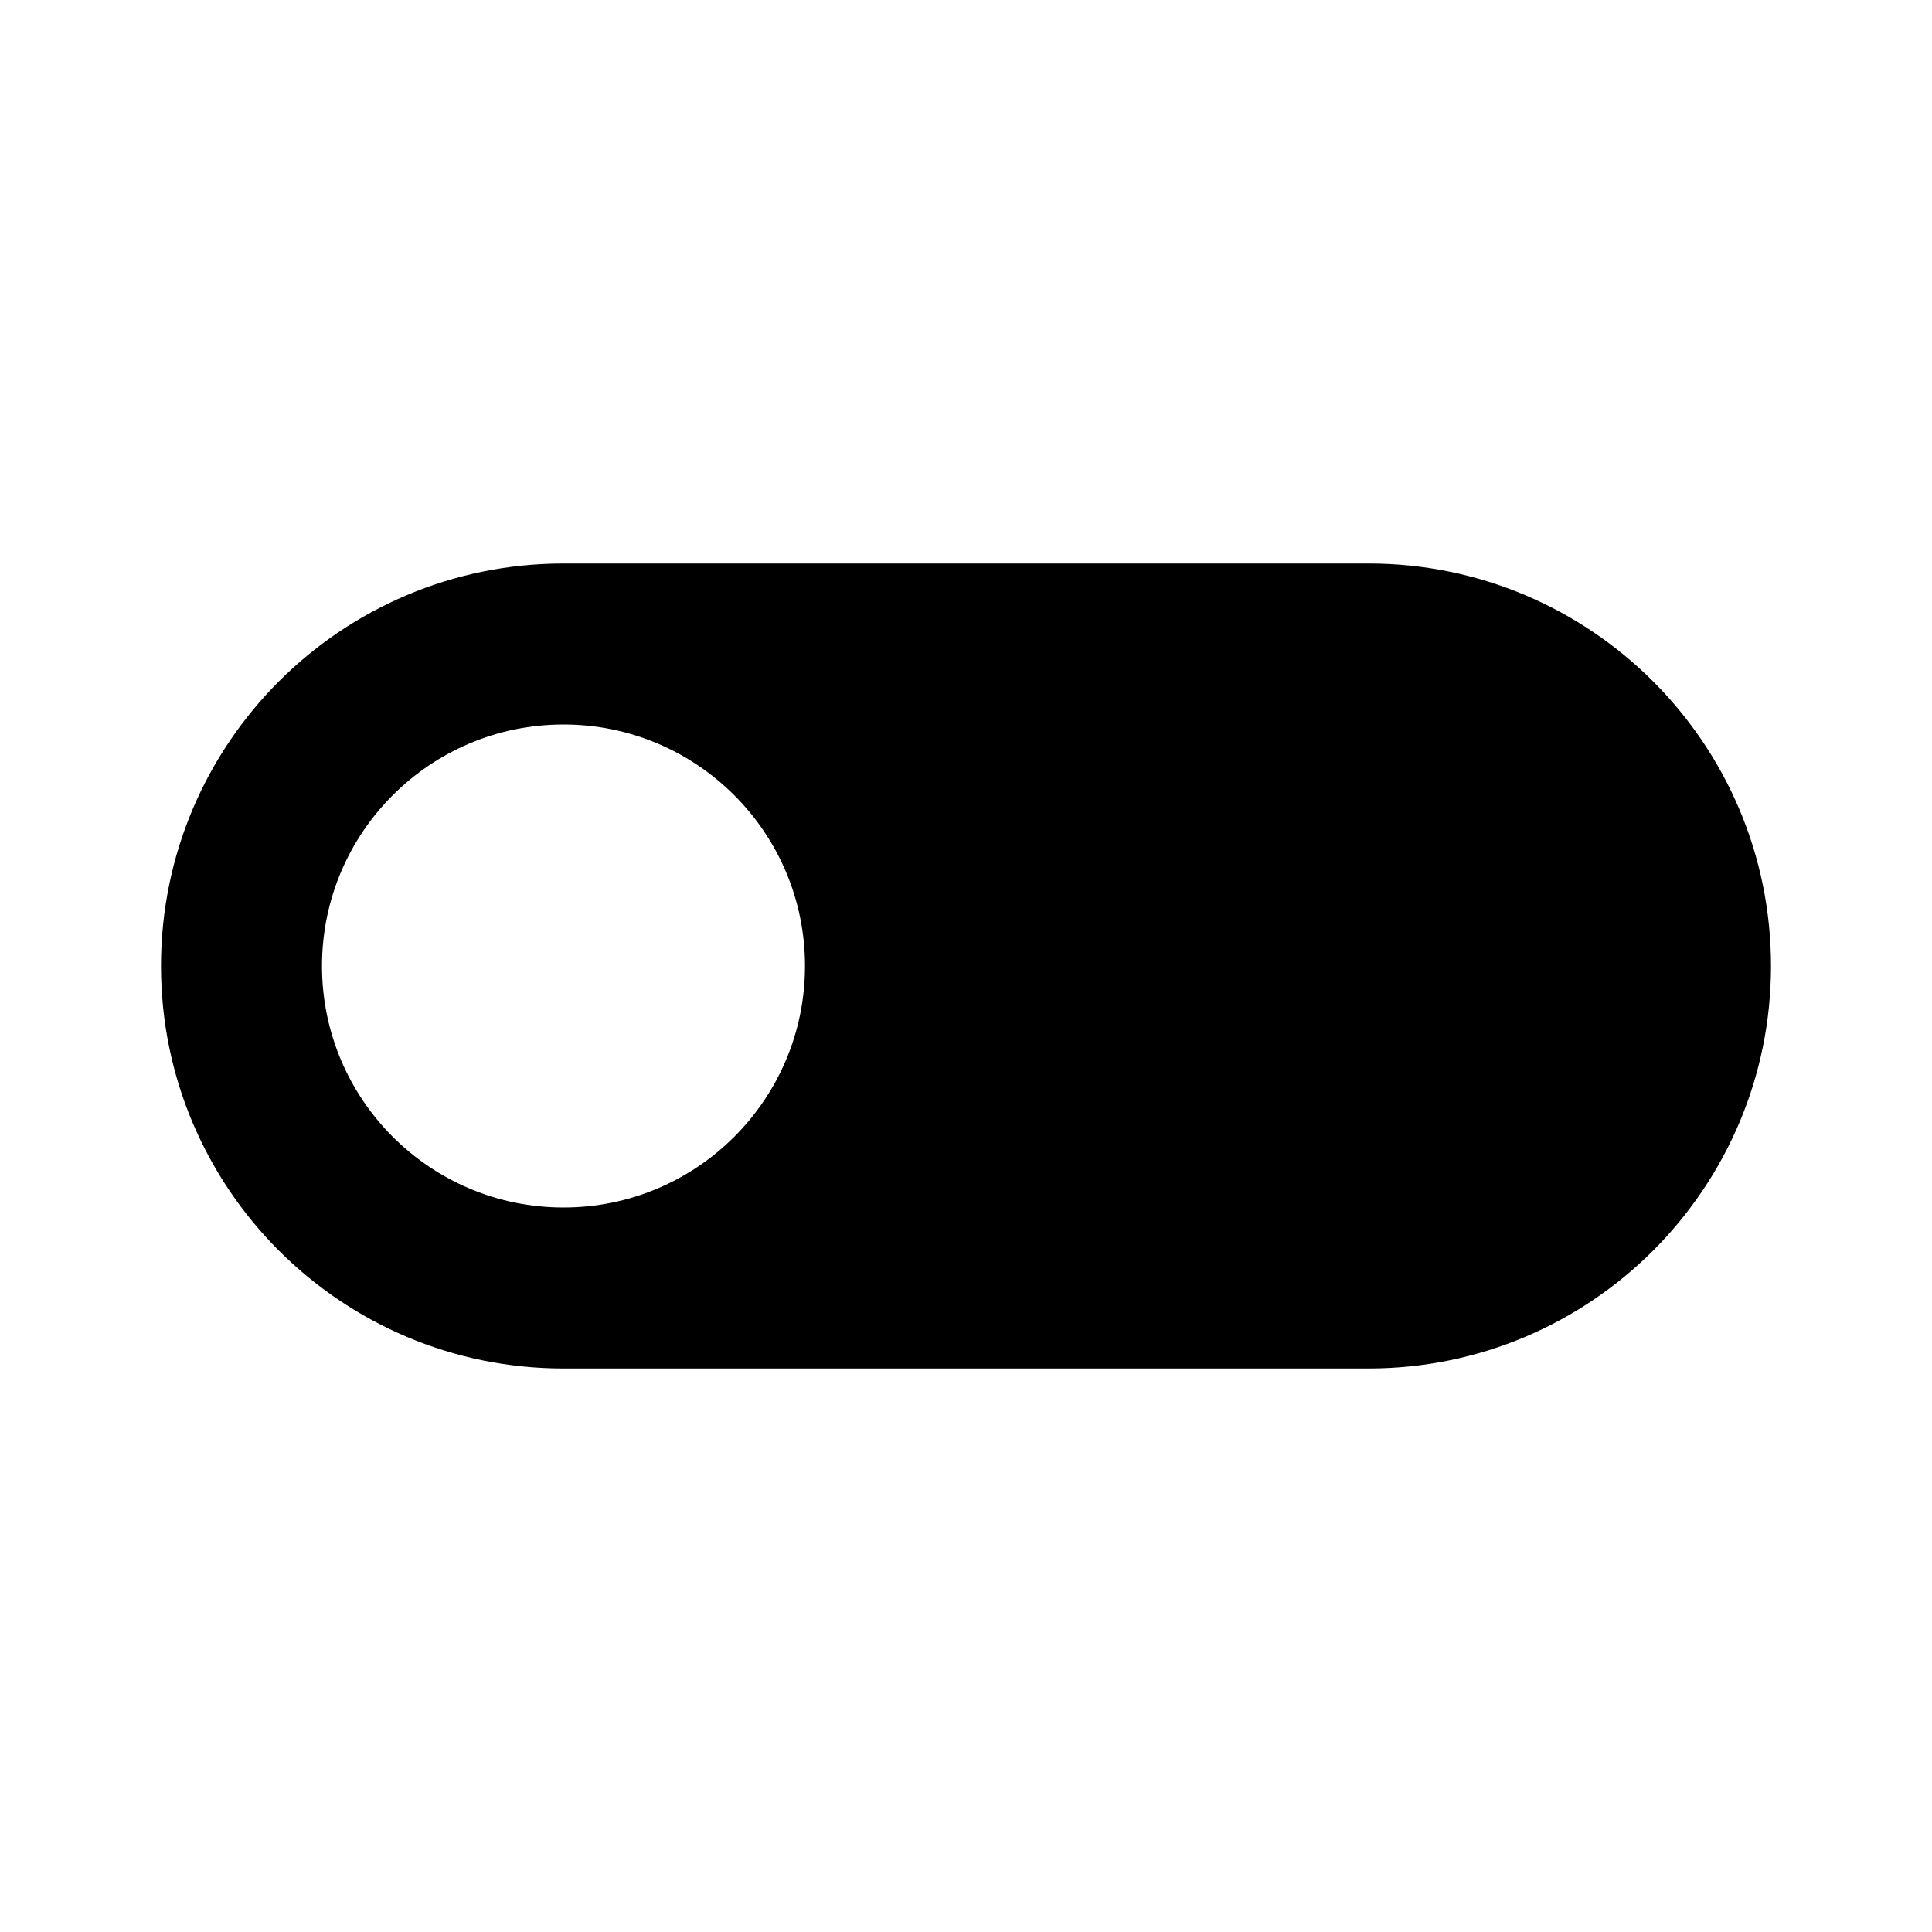
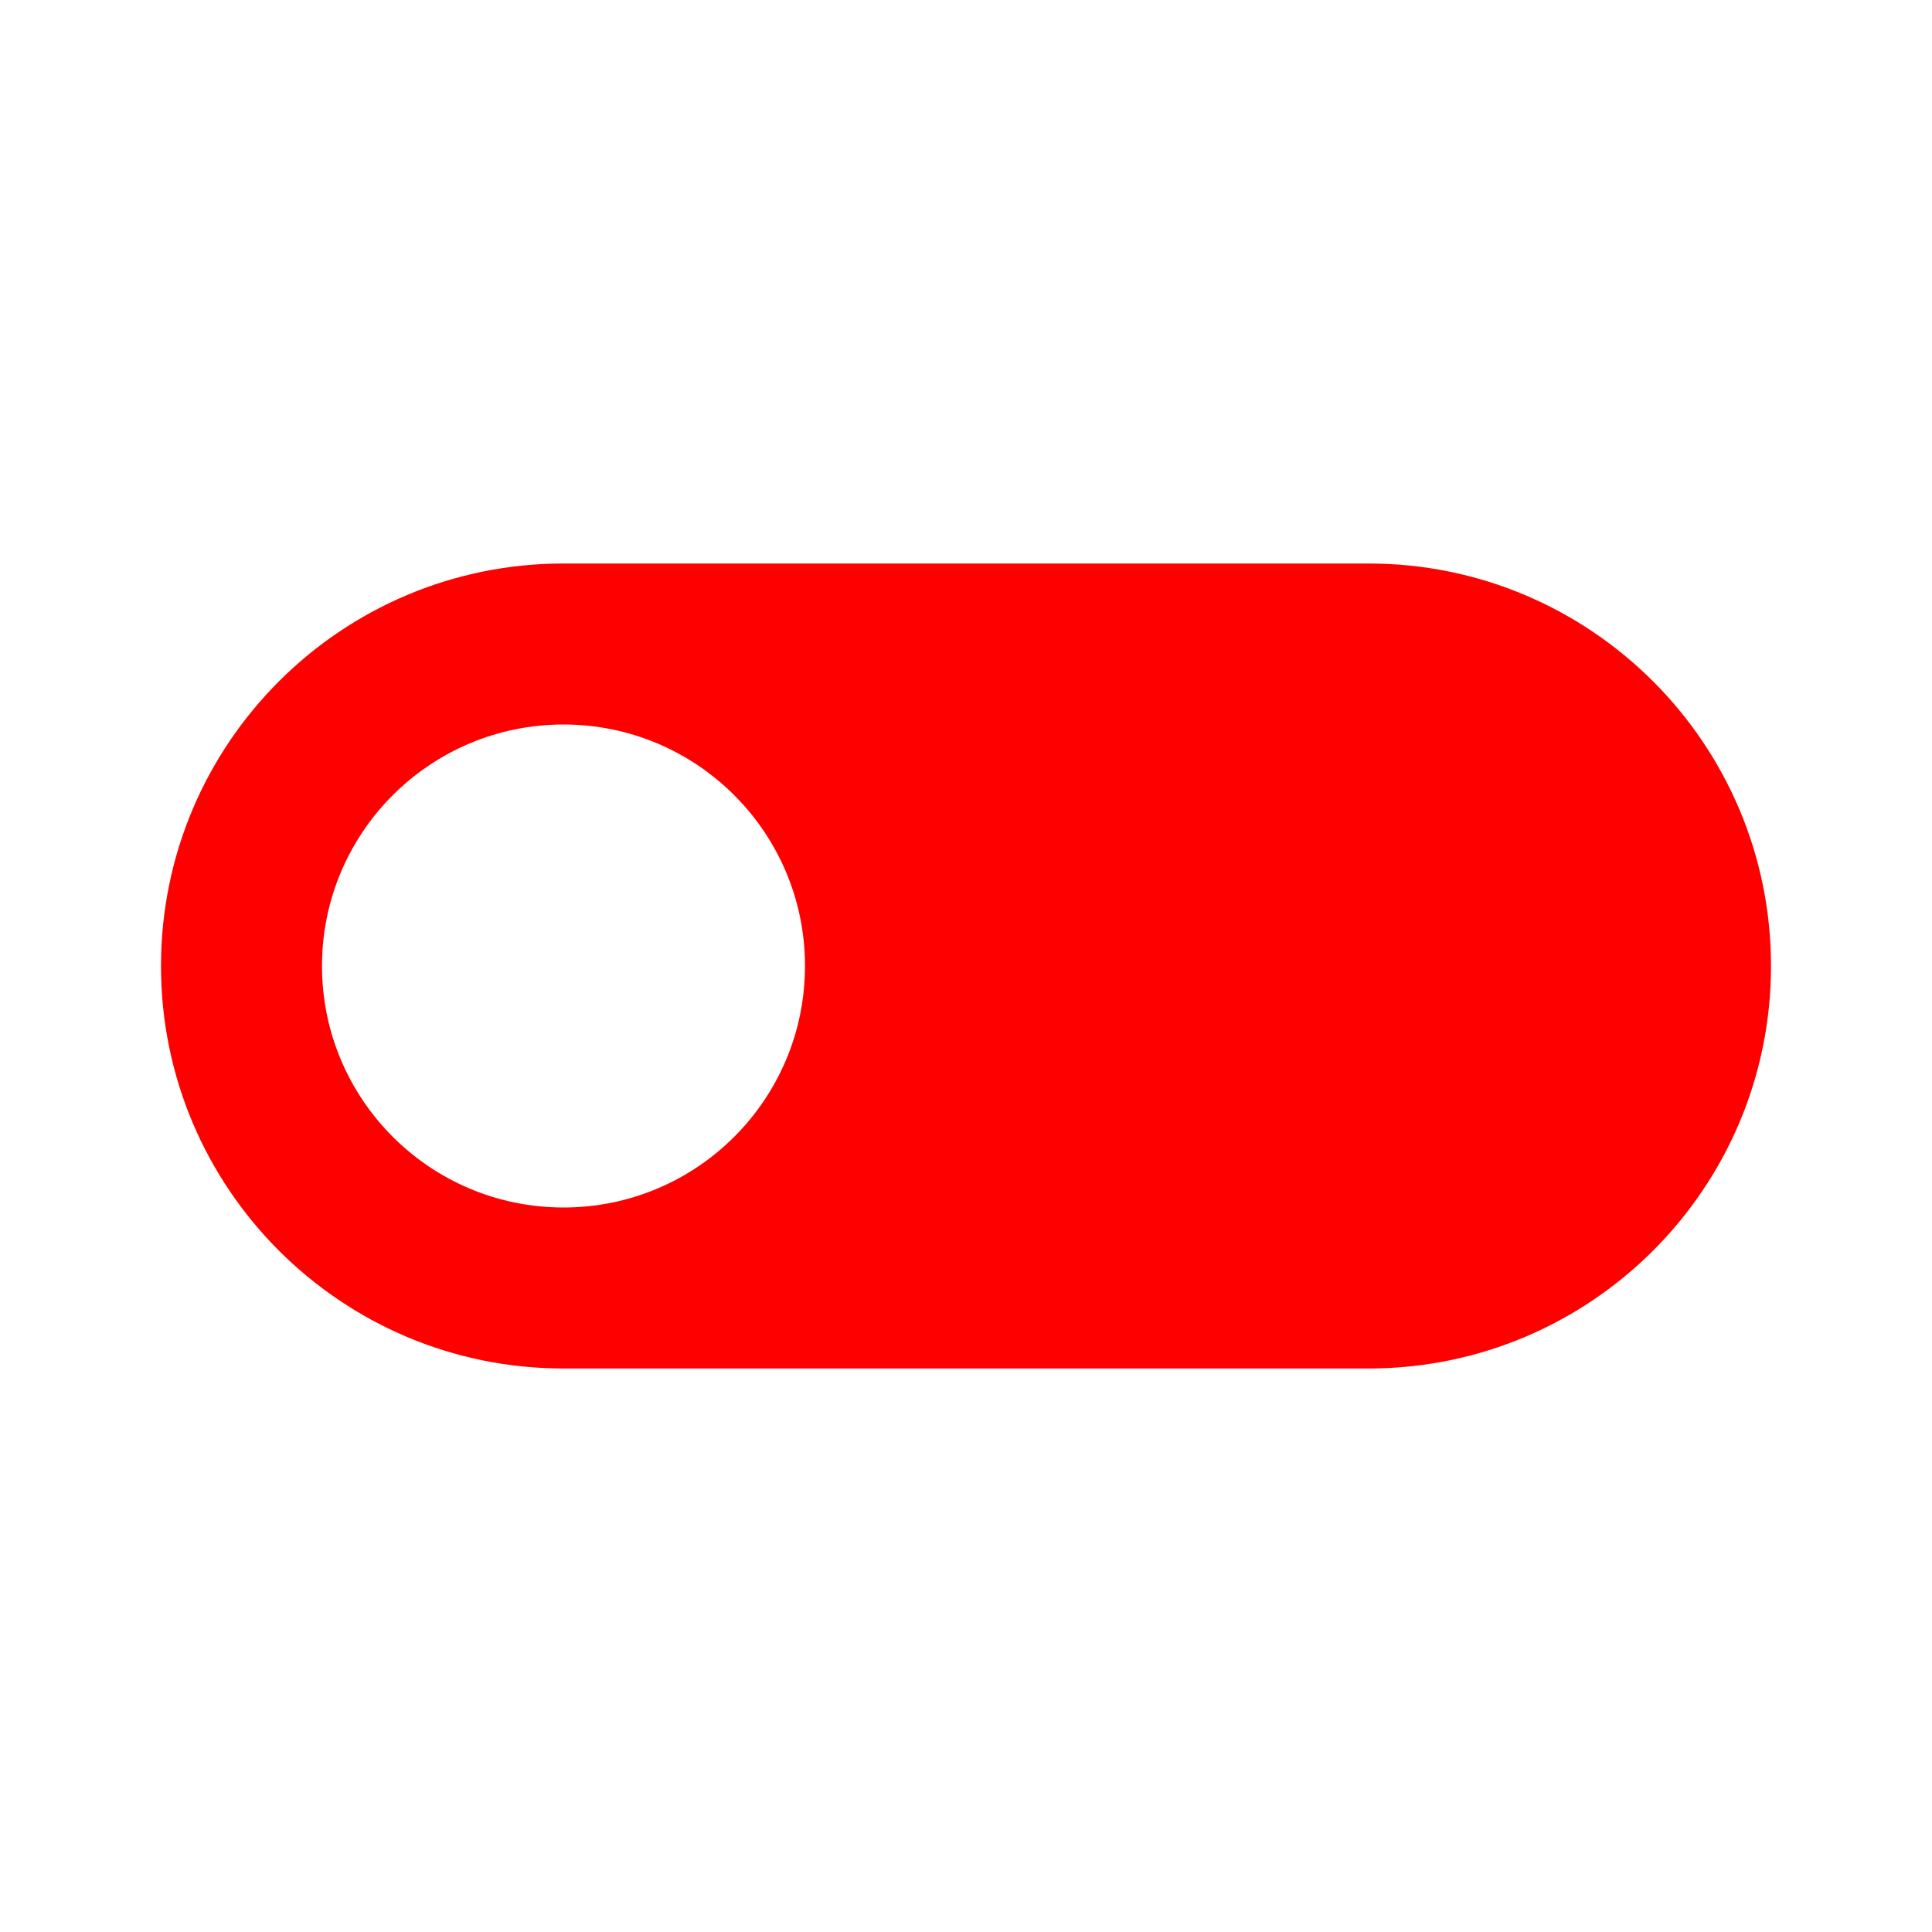
<svg xmlns="http://www.w3.org/2000/svg" viewBox="0 0 24 24">
-   <path d="M17,7H7A5,5 0 0,0 2,12A5,5 0 0,0 7,17H17A5,5 0 0,0 22,12A5,5 0 0,0 17,7M7,15A3,3 0 0,1 4,12A3,3 0 0,1 7,9A3,3 0 0,1 10,12A3,3 0 0,1 7,15Z" />
+   <path d="M17,7H7A5,5 0 0,0 2,12A5,5 0 0,0 7,17H17A5,5 0 0,0 22,12A5,5 0 0,0 17,7M7,15A3,3 0 0,1 4,12A3,3 0 0,1 7,9A3,3 0 0,1 10,12A3,3 0 0,1 7,15Z" fill="red" />
</svg>
